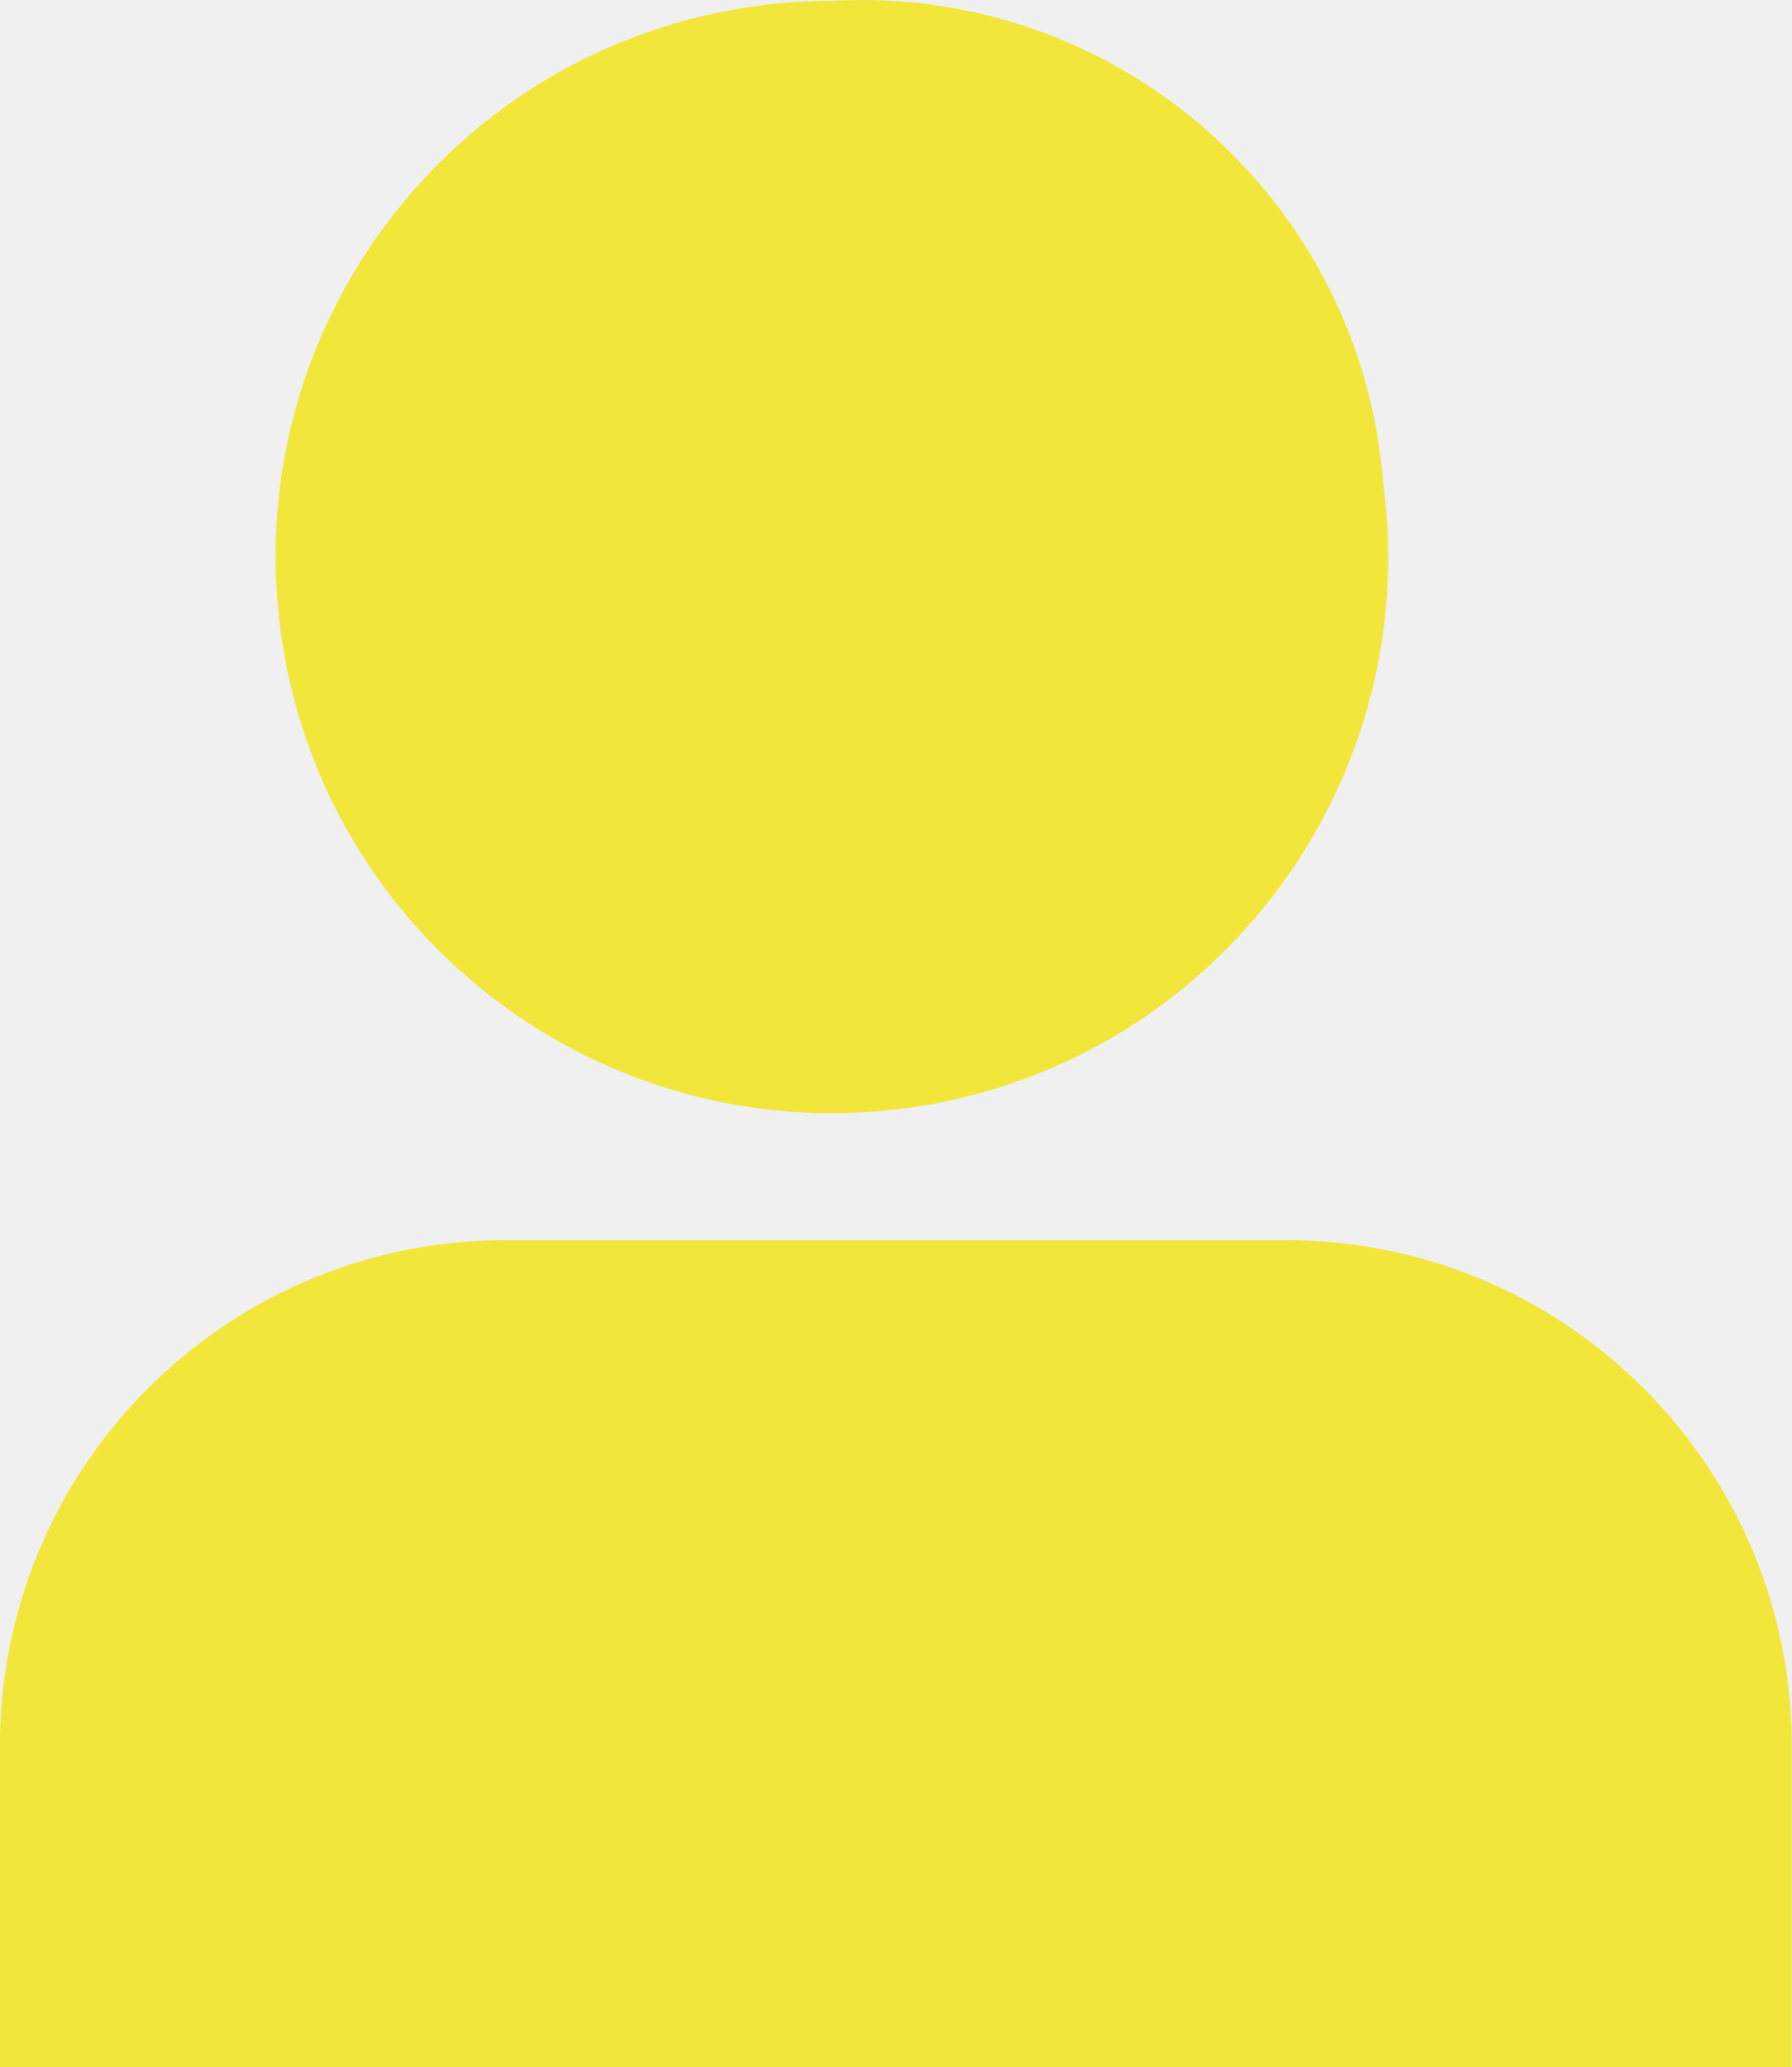
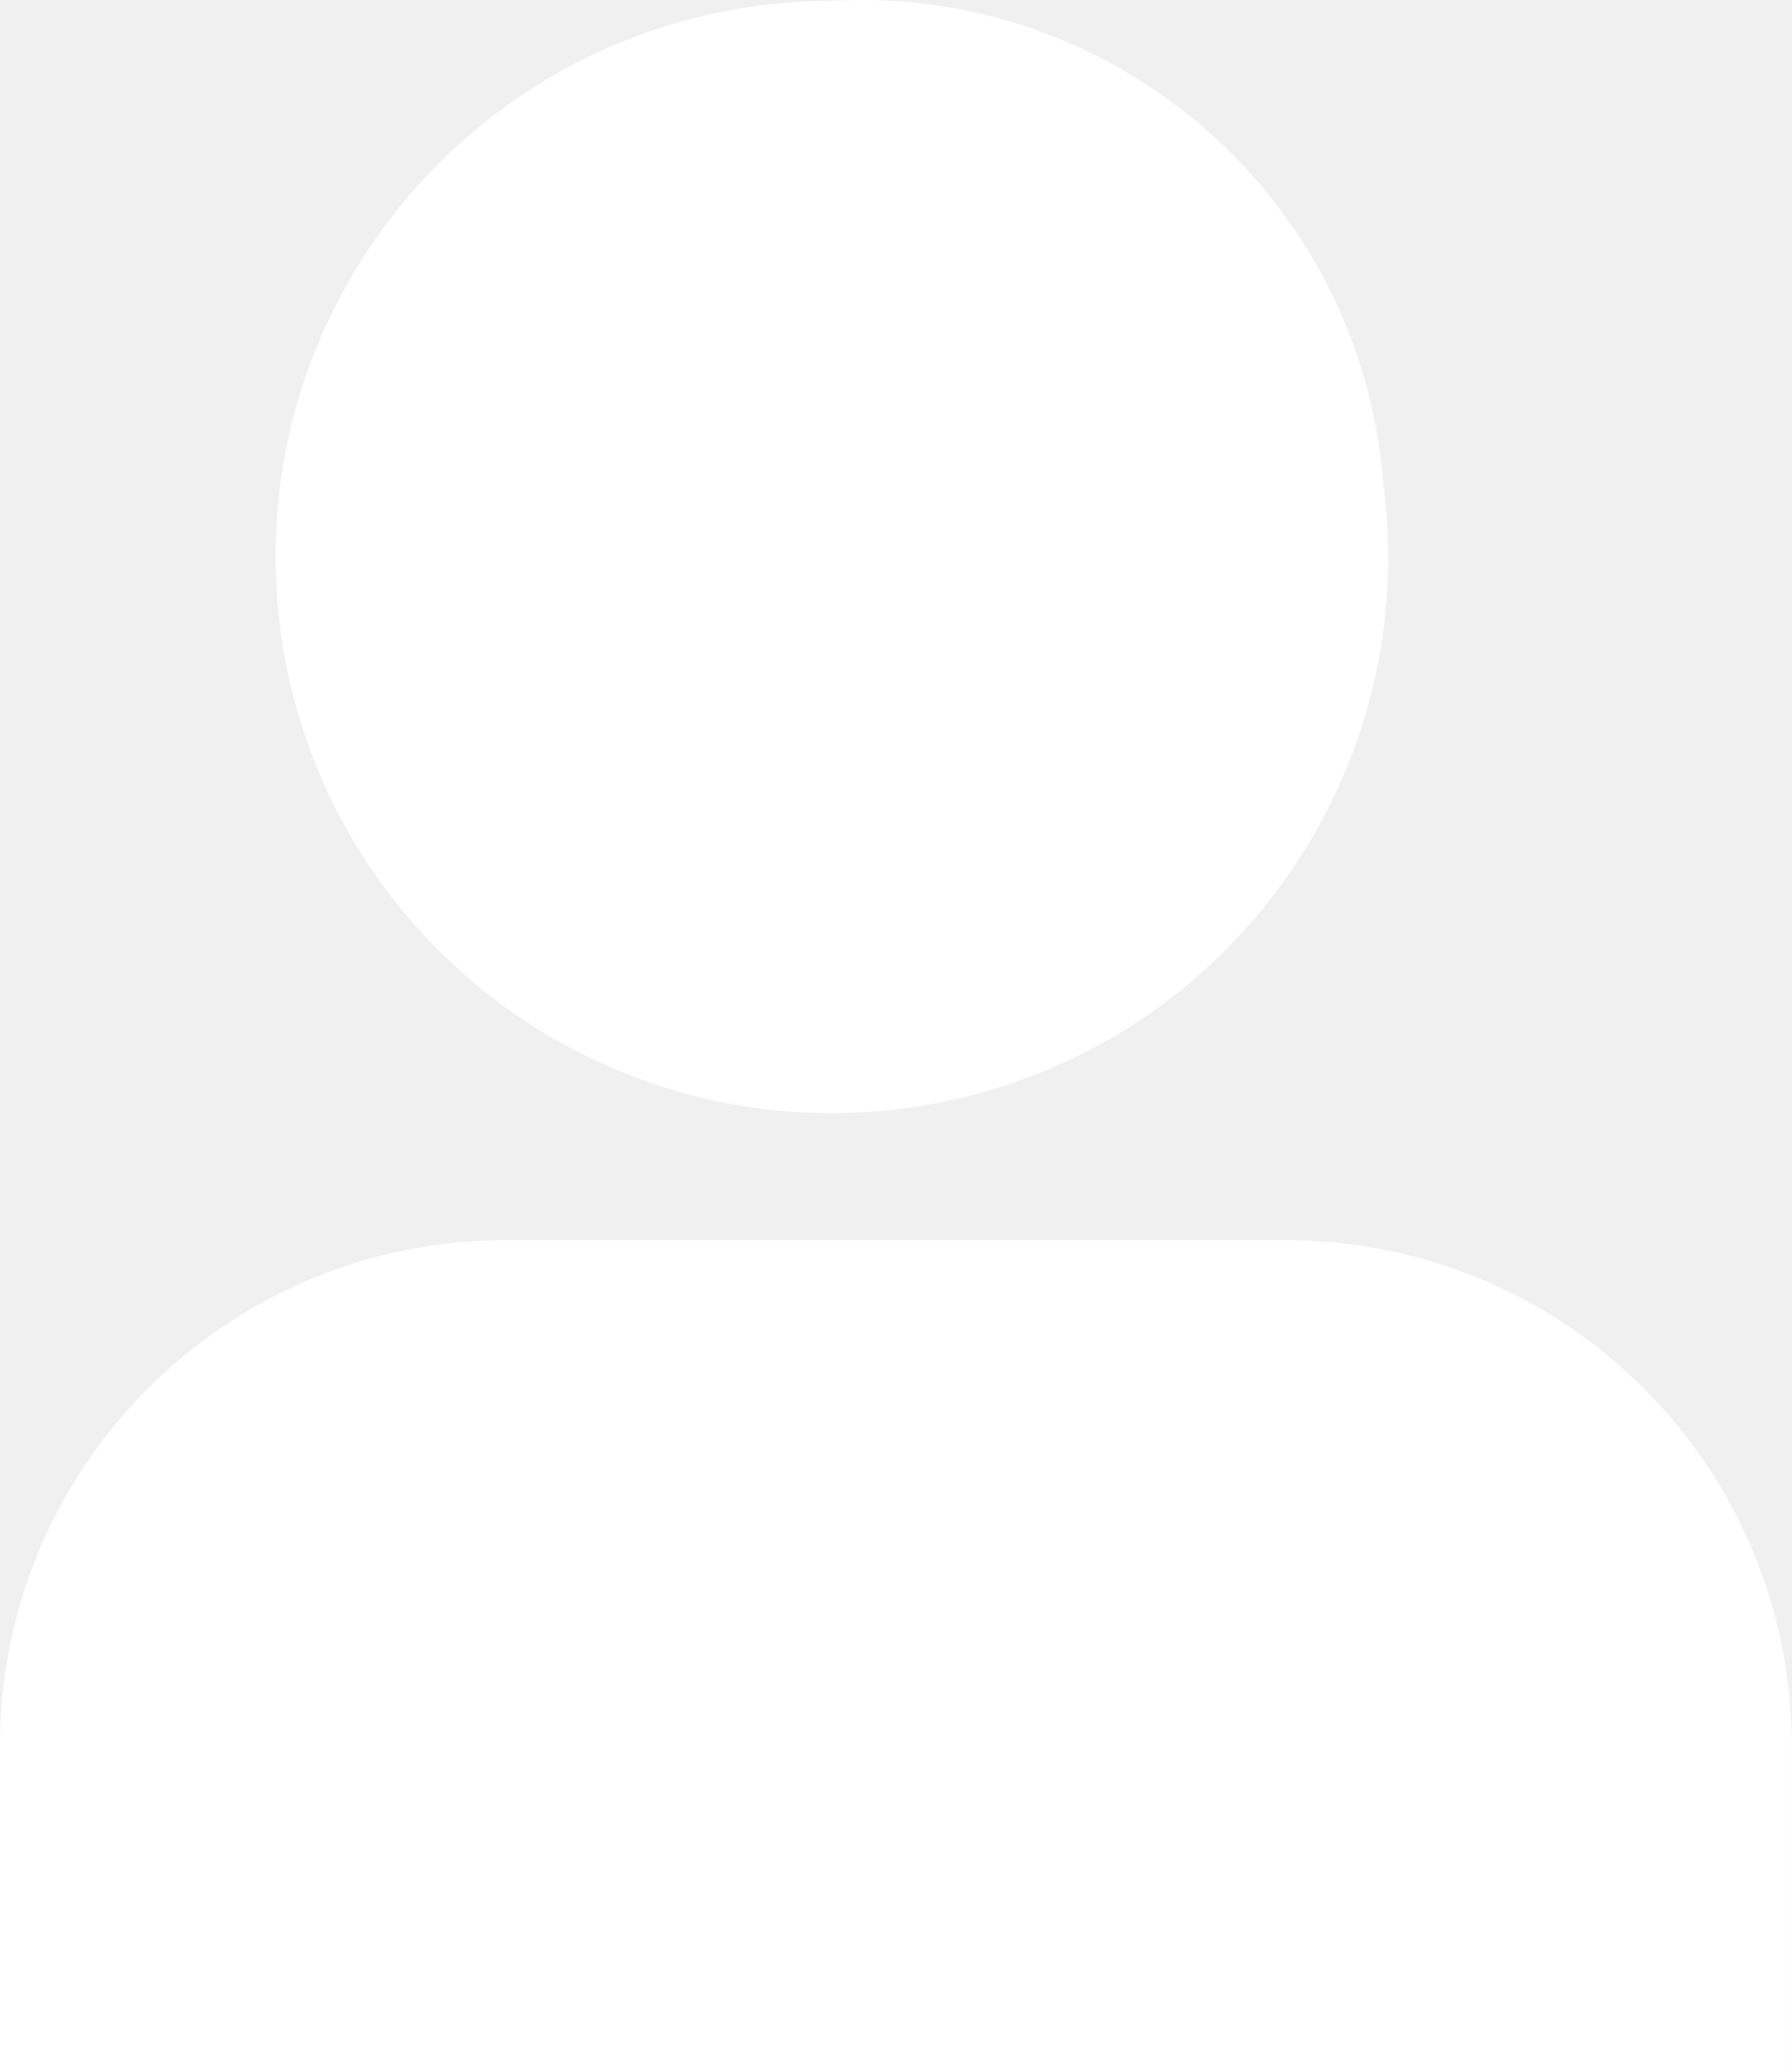
<svg xmlns="http://www.w3.org/2000/svg" width="13px" height="15px" viewBox="0 0 13 15" version="1.1">
  <defs />
  <g id="Page-1" stroke="none" stroke-width="1" fill="none" fill-rule="evenodd">
-     <g id="PROFIL" transform="translate(-41, -518)" fill="#F1E639">
+     <g id="PROFIL" transform="translate(-41, -518)" fill="#ffffff">
      <g id="Group-28" transform="translate(41, 518)">
        <path d="M13,15 L13,12.6 C12.961,10.589 11.312,8.983 9.3,9 L3.7,9 C1.688,8.983 0.039,10.589 0,12.6 L0,15 L13,15 Z" id="Fill-138" />
        <path d="M10.036,3.506 C10.332,5.715 8.781,7.746 6.572,8.042 C4.363,8.338 2.331,6.787 2.036,4.578 C1.74,2.368 3.29,0.338 5.5,0.042 C5.678,0.018 5.857,0.006 6.036,0.006 C8.099,-0.109 9.876,1.445 10.036,3.506" id="Fill-139" />
      </g>
    </g>
  </g>
</svg>
